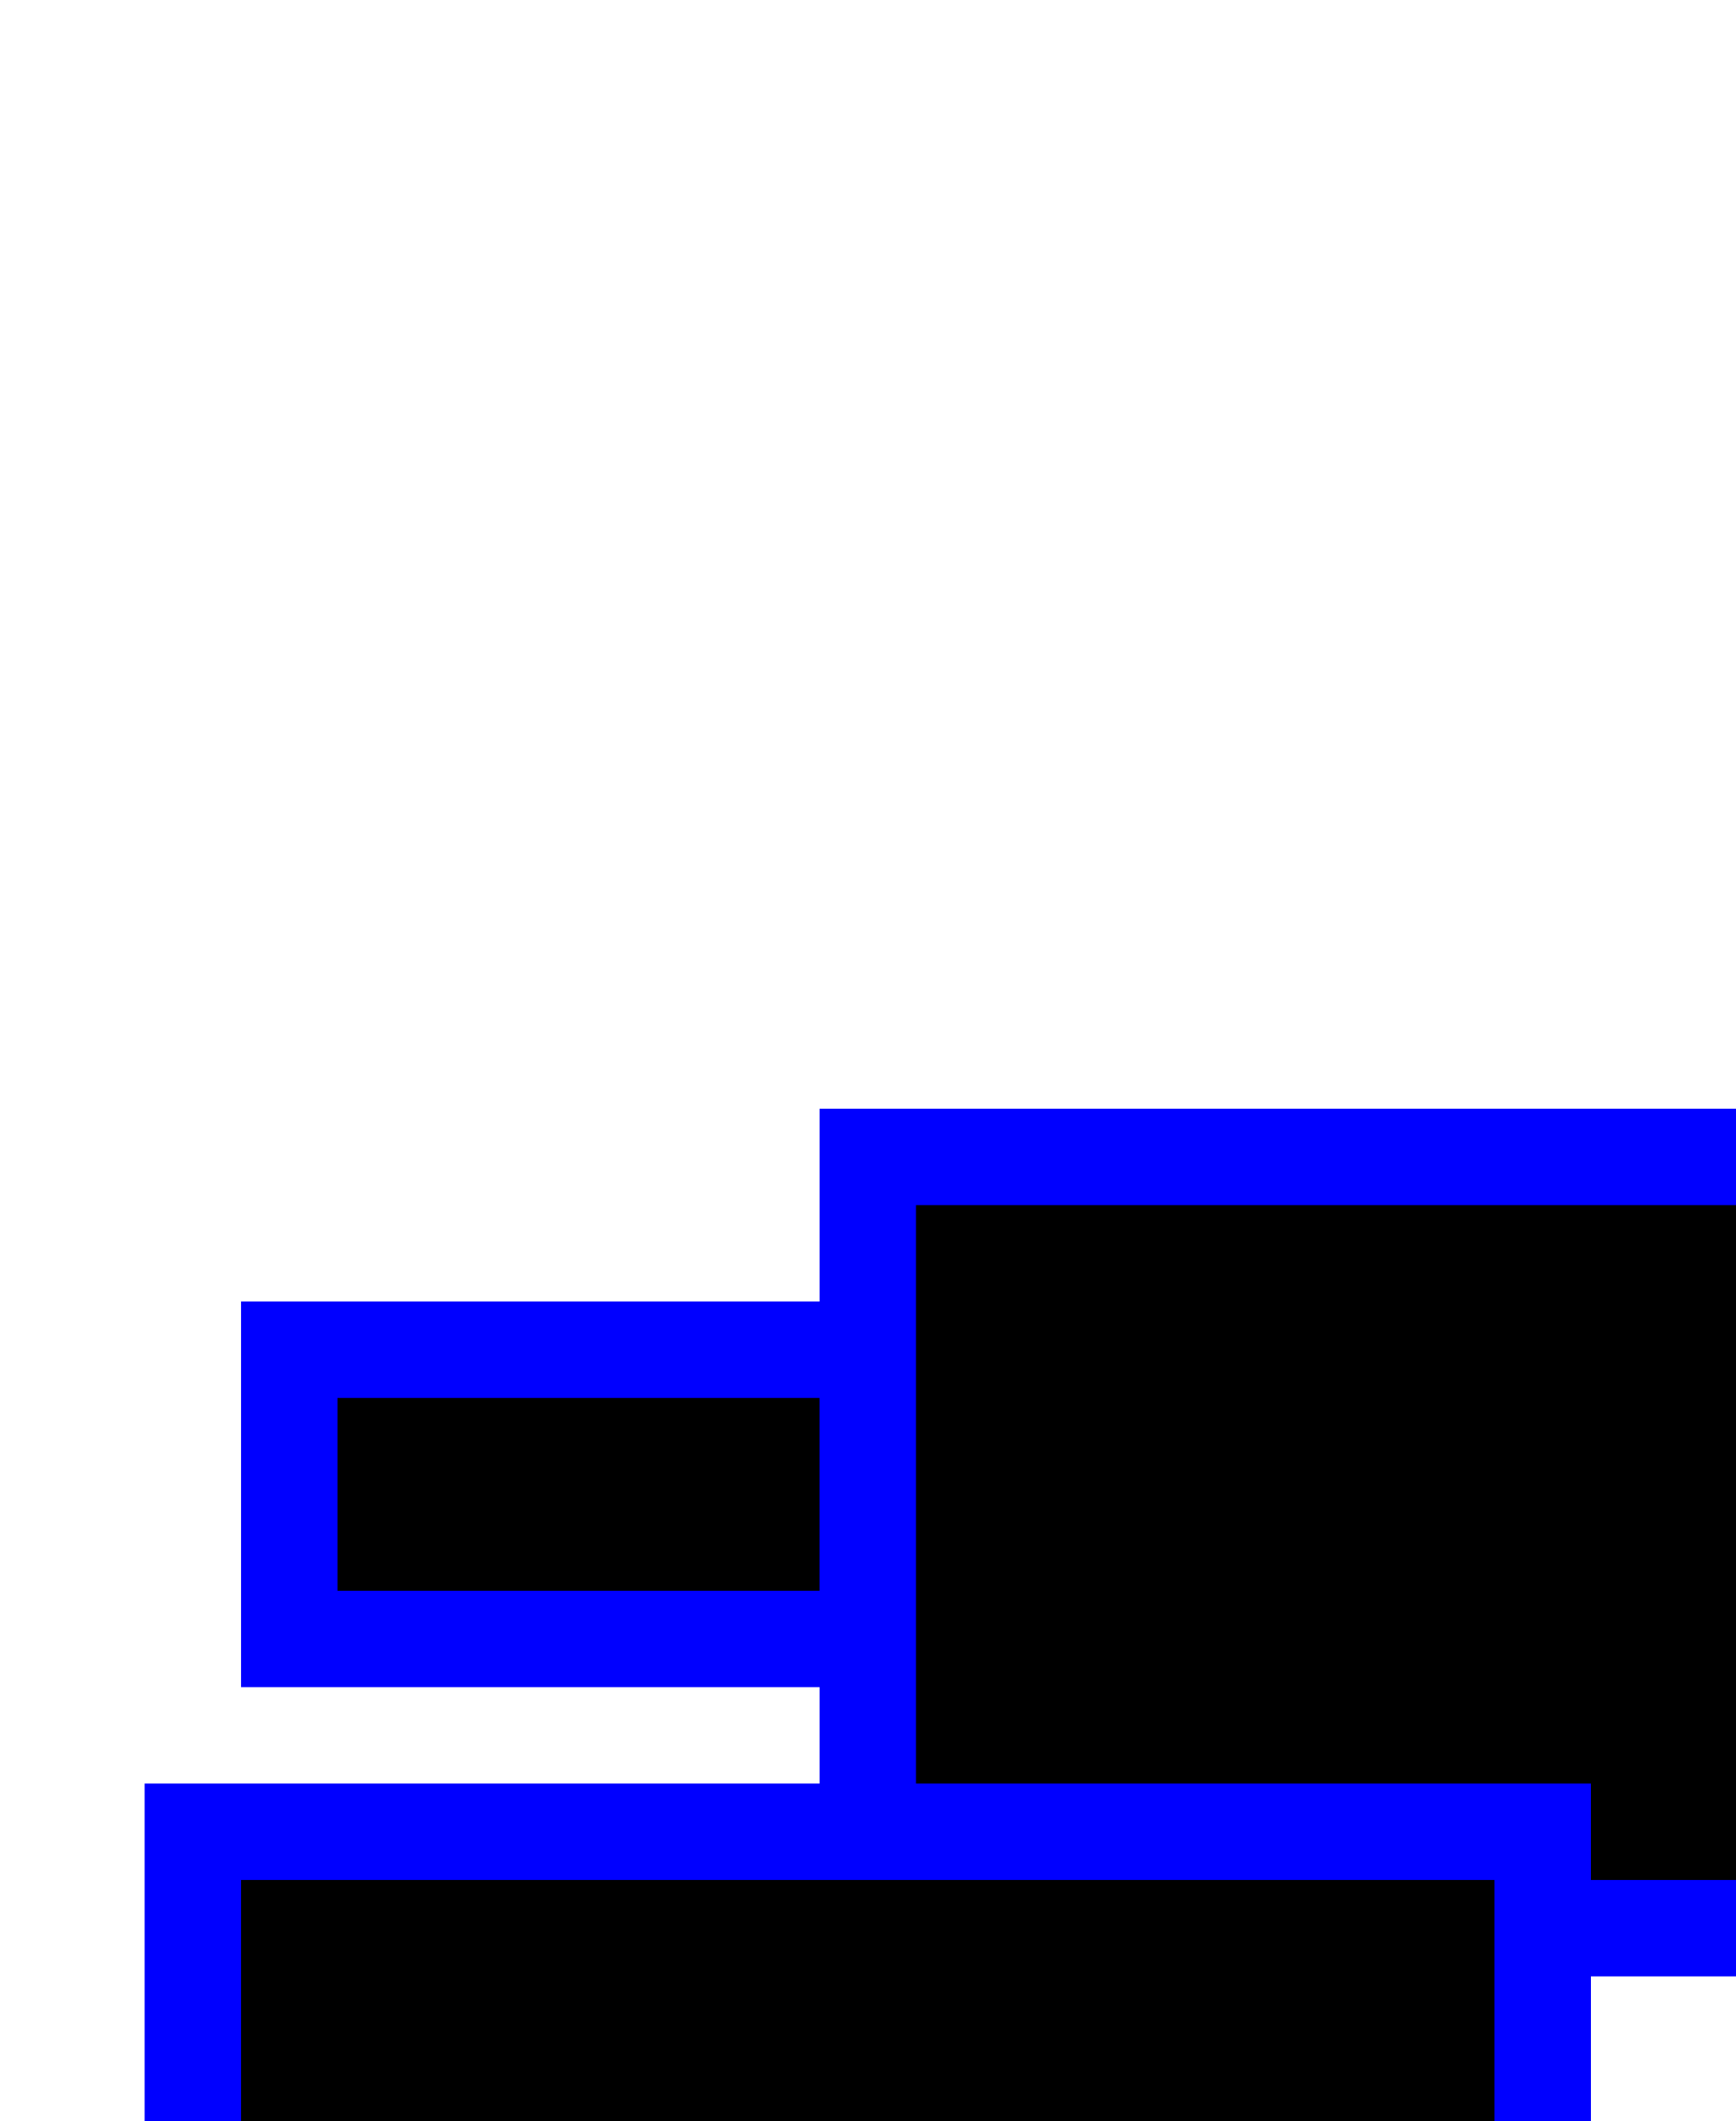
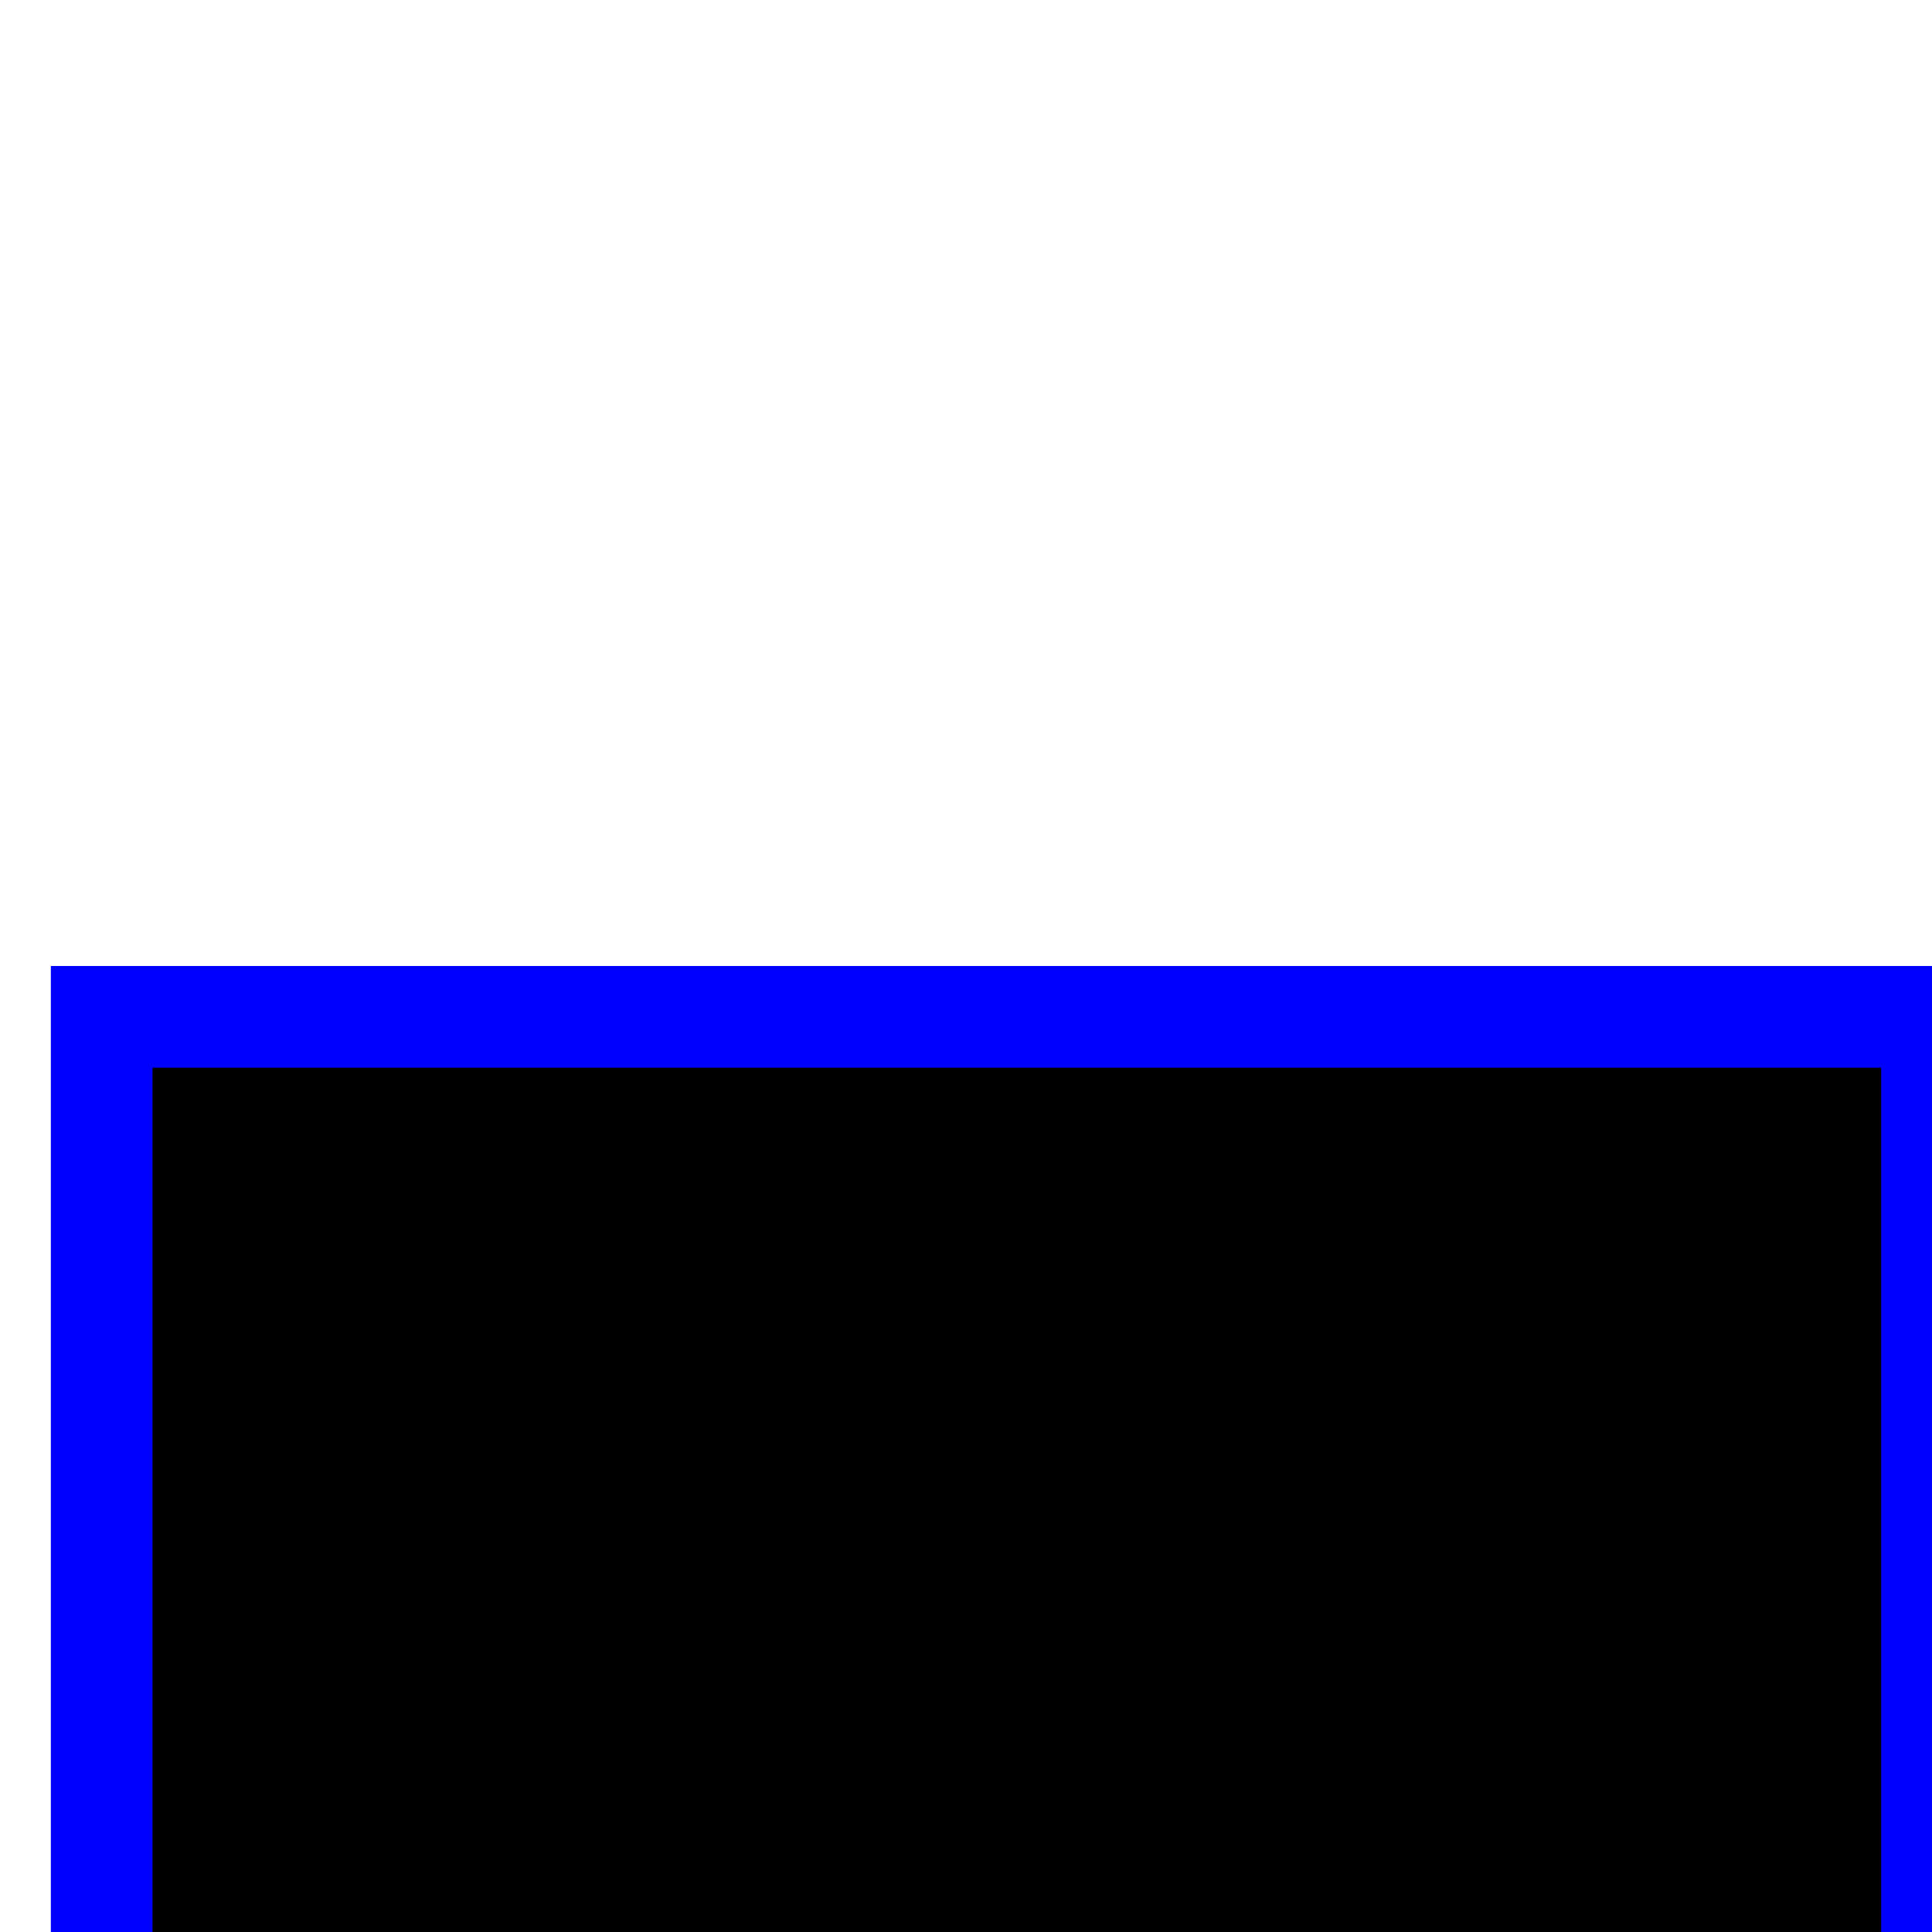
<svg xmlns="http://www.w3.org/2000/svg" baseProfile="full" height="100%" version="1.1" width="100%">
  <defs />
-   <rect class="vulnerable" height="3" stroke="rgb(0%,0%,100%)" width="6" x="3" y="14" />
-   <rect class="vulnerable" height="8" stroke="rgb(0%,0%,100%)" width="10" x="9" y="12" />
-   <rect class="vulnerable" height="6" stroke="rgb(0%,0%,100%)" width="14" x="2" y="19" />
-   <rect class="vulnerable" height="8" stroke="rgb(0%,0%,100%)" width="7" x="6" y="25" />
+   <rect class="vulnerable" height="18" stroke="rgb(0%,0%,100%)" width="18" x="1" y="10" />
</svg>
